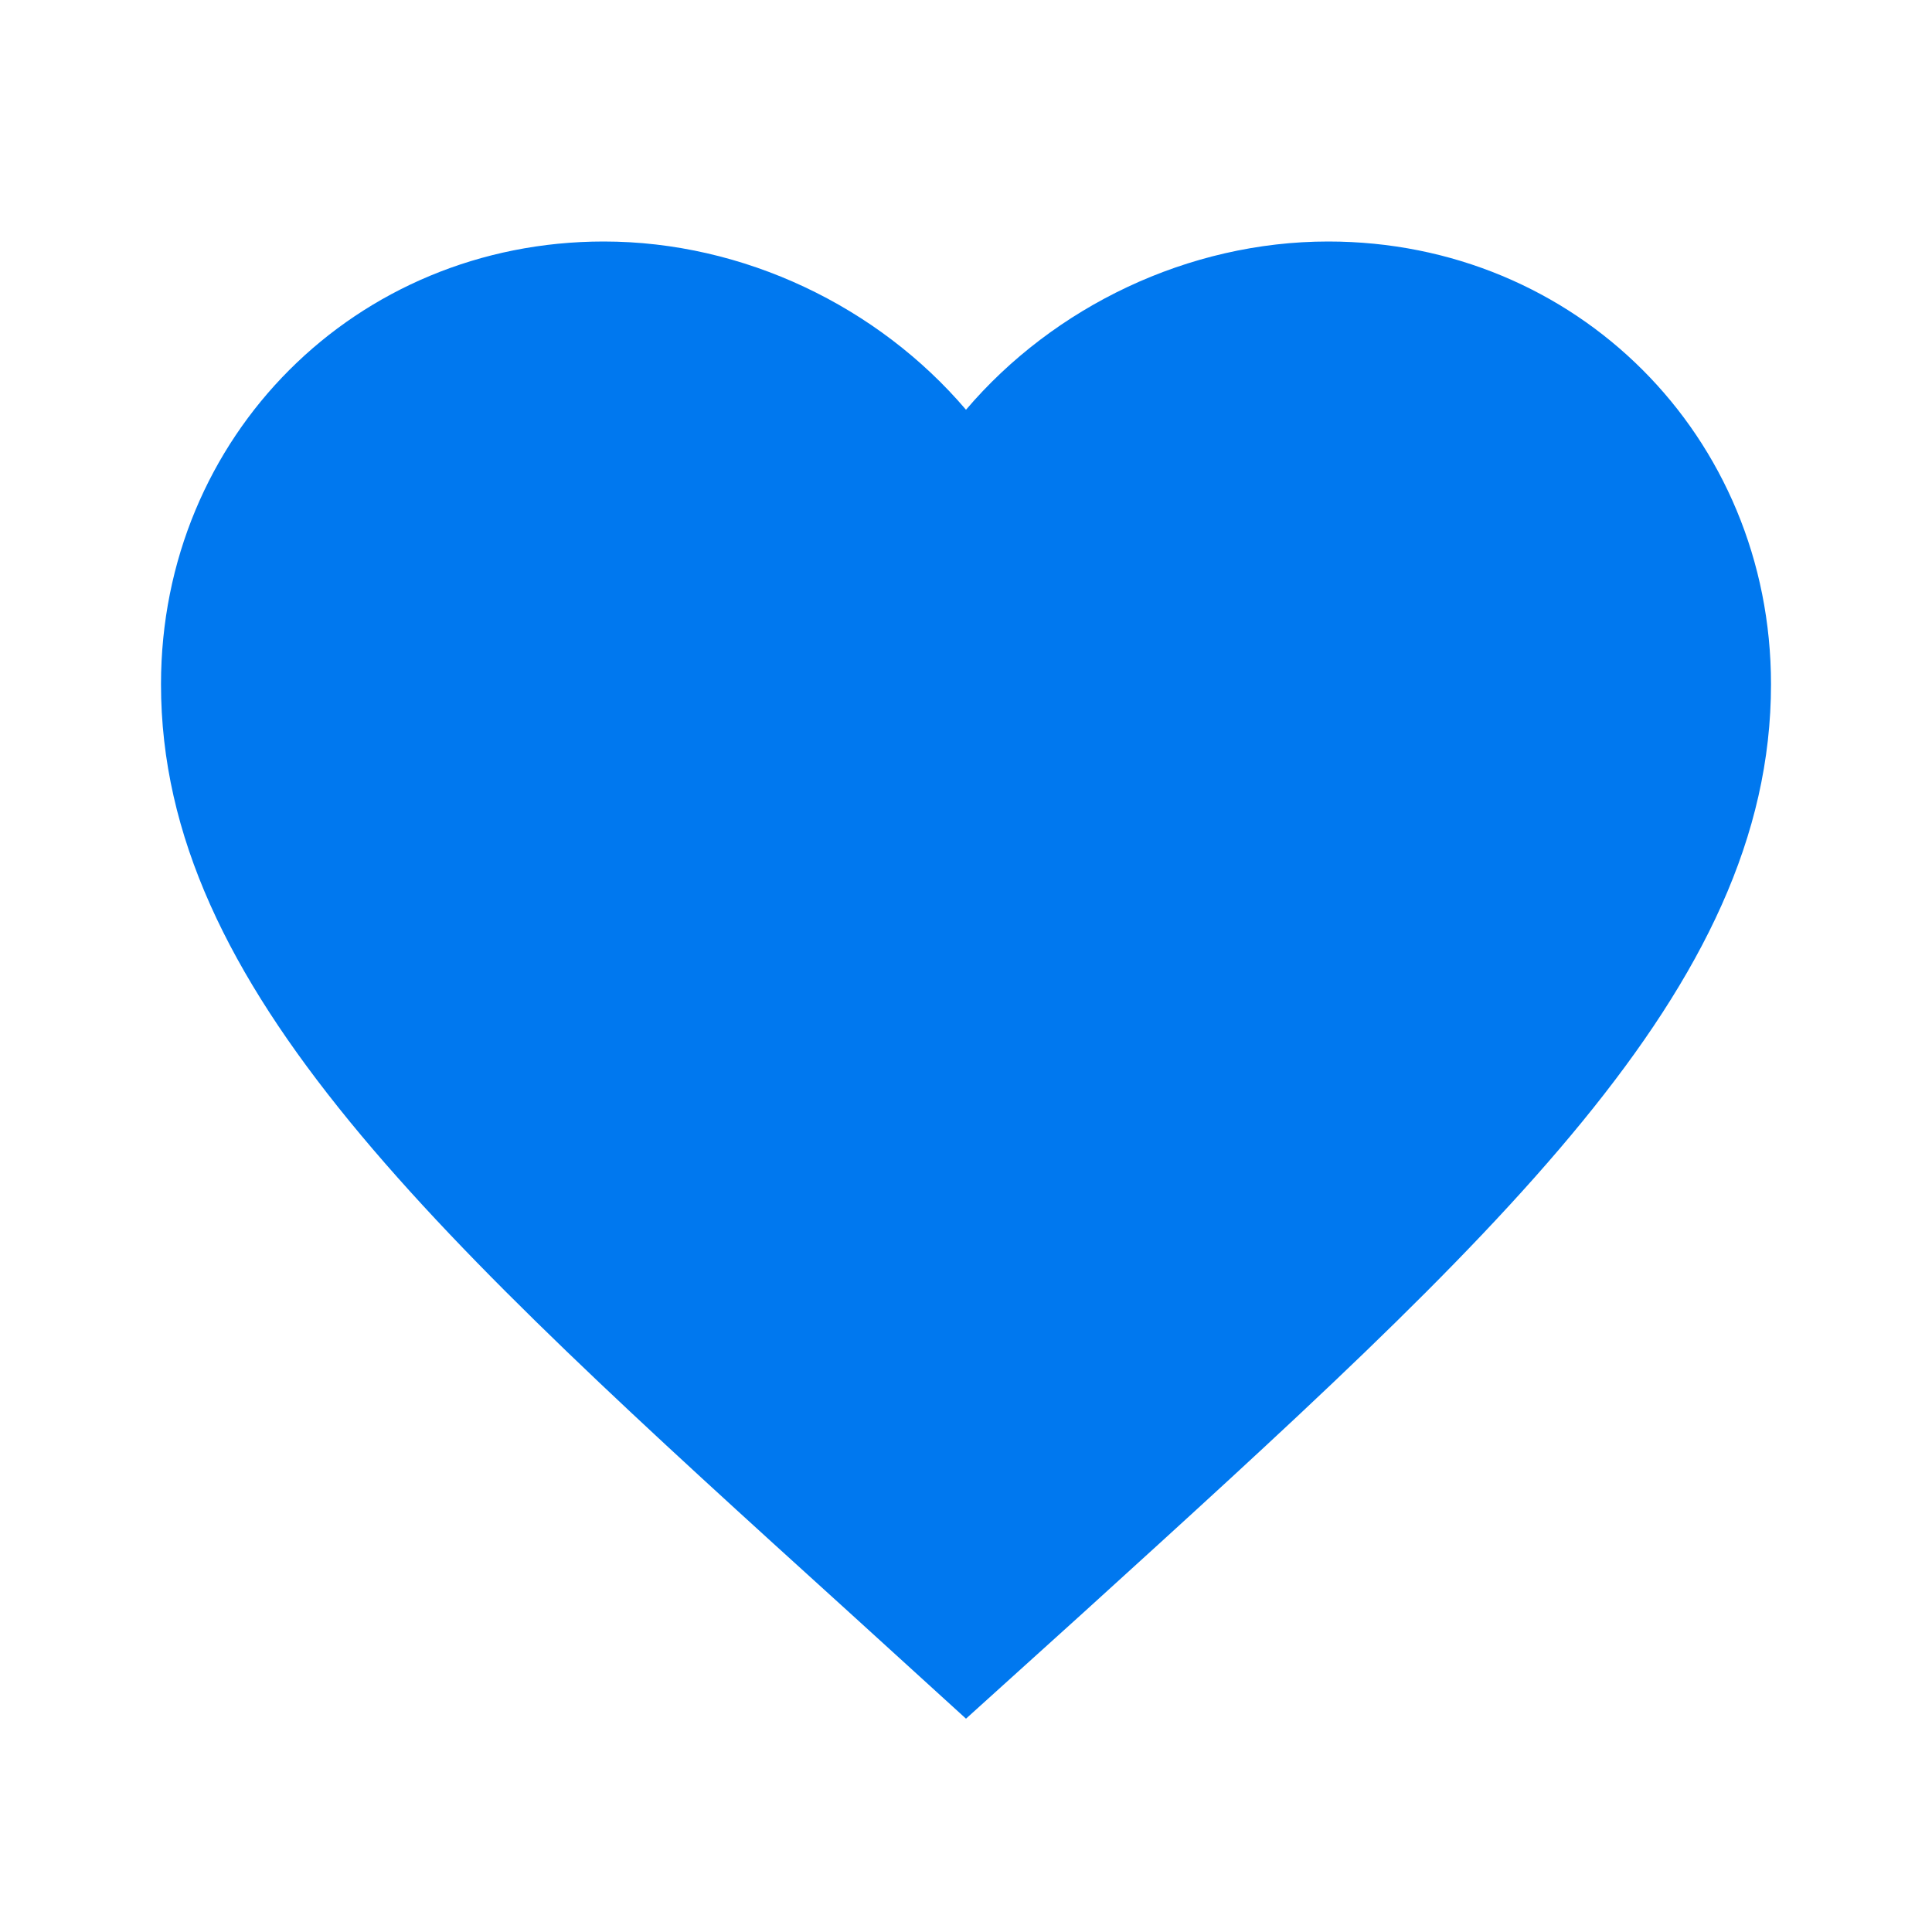
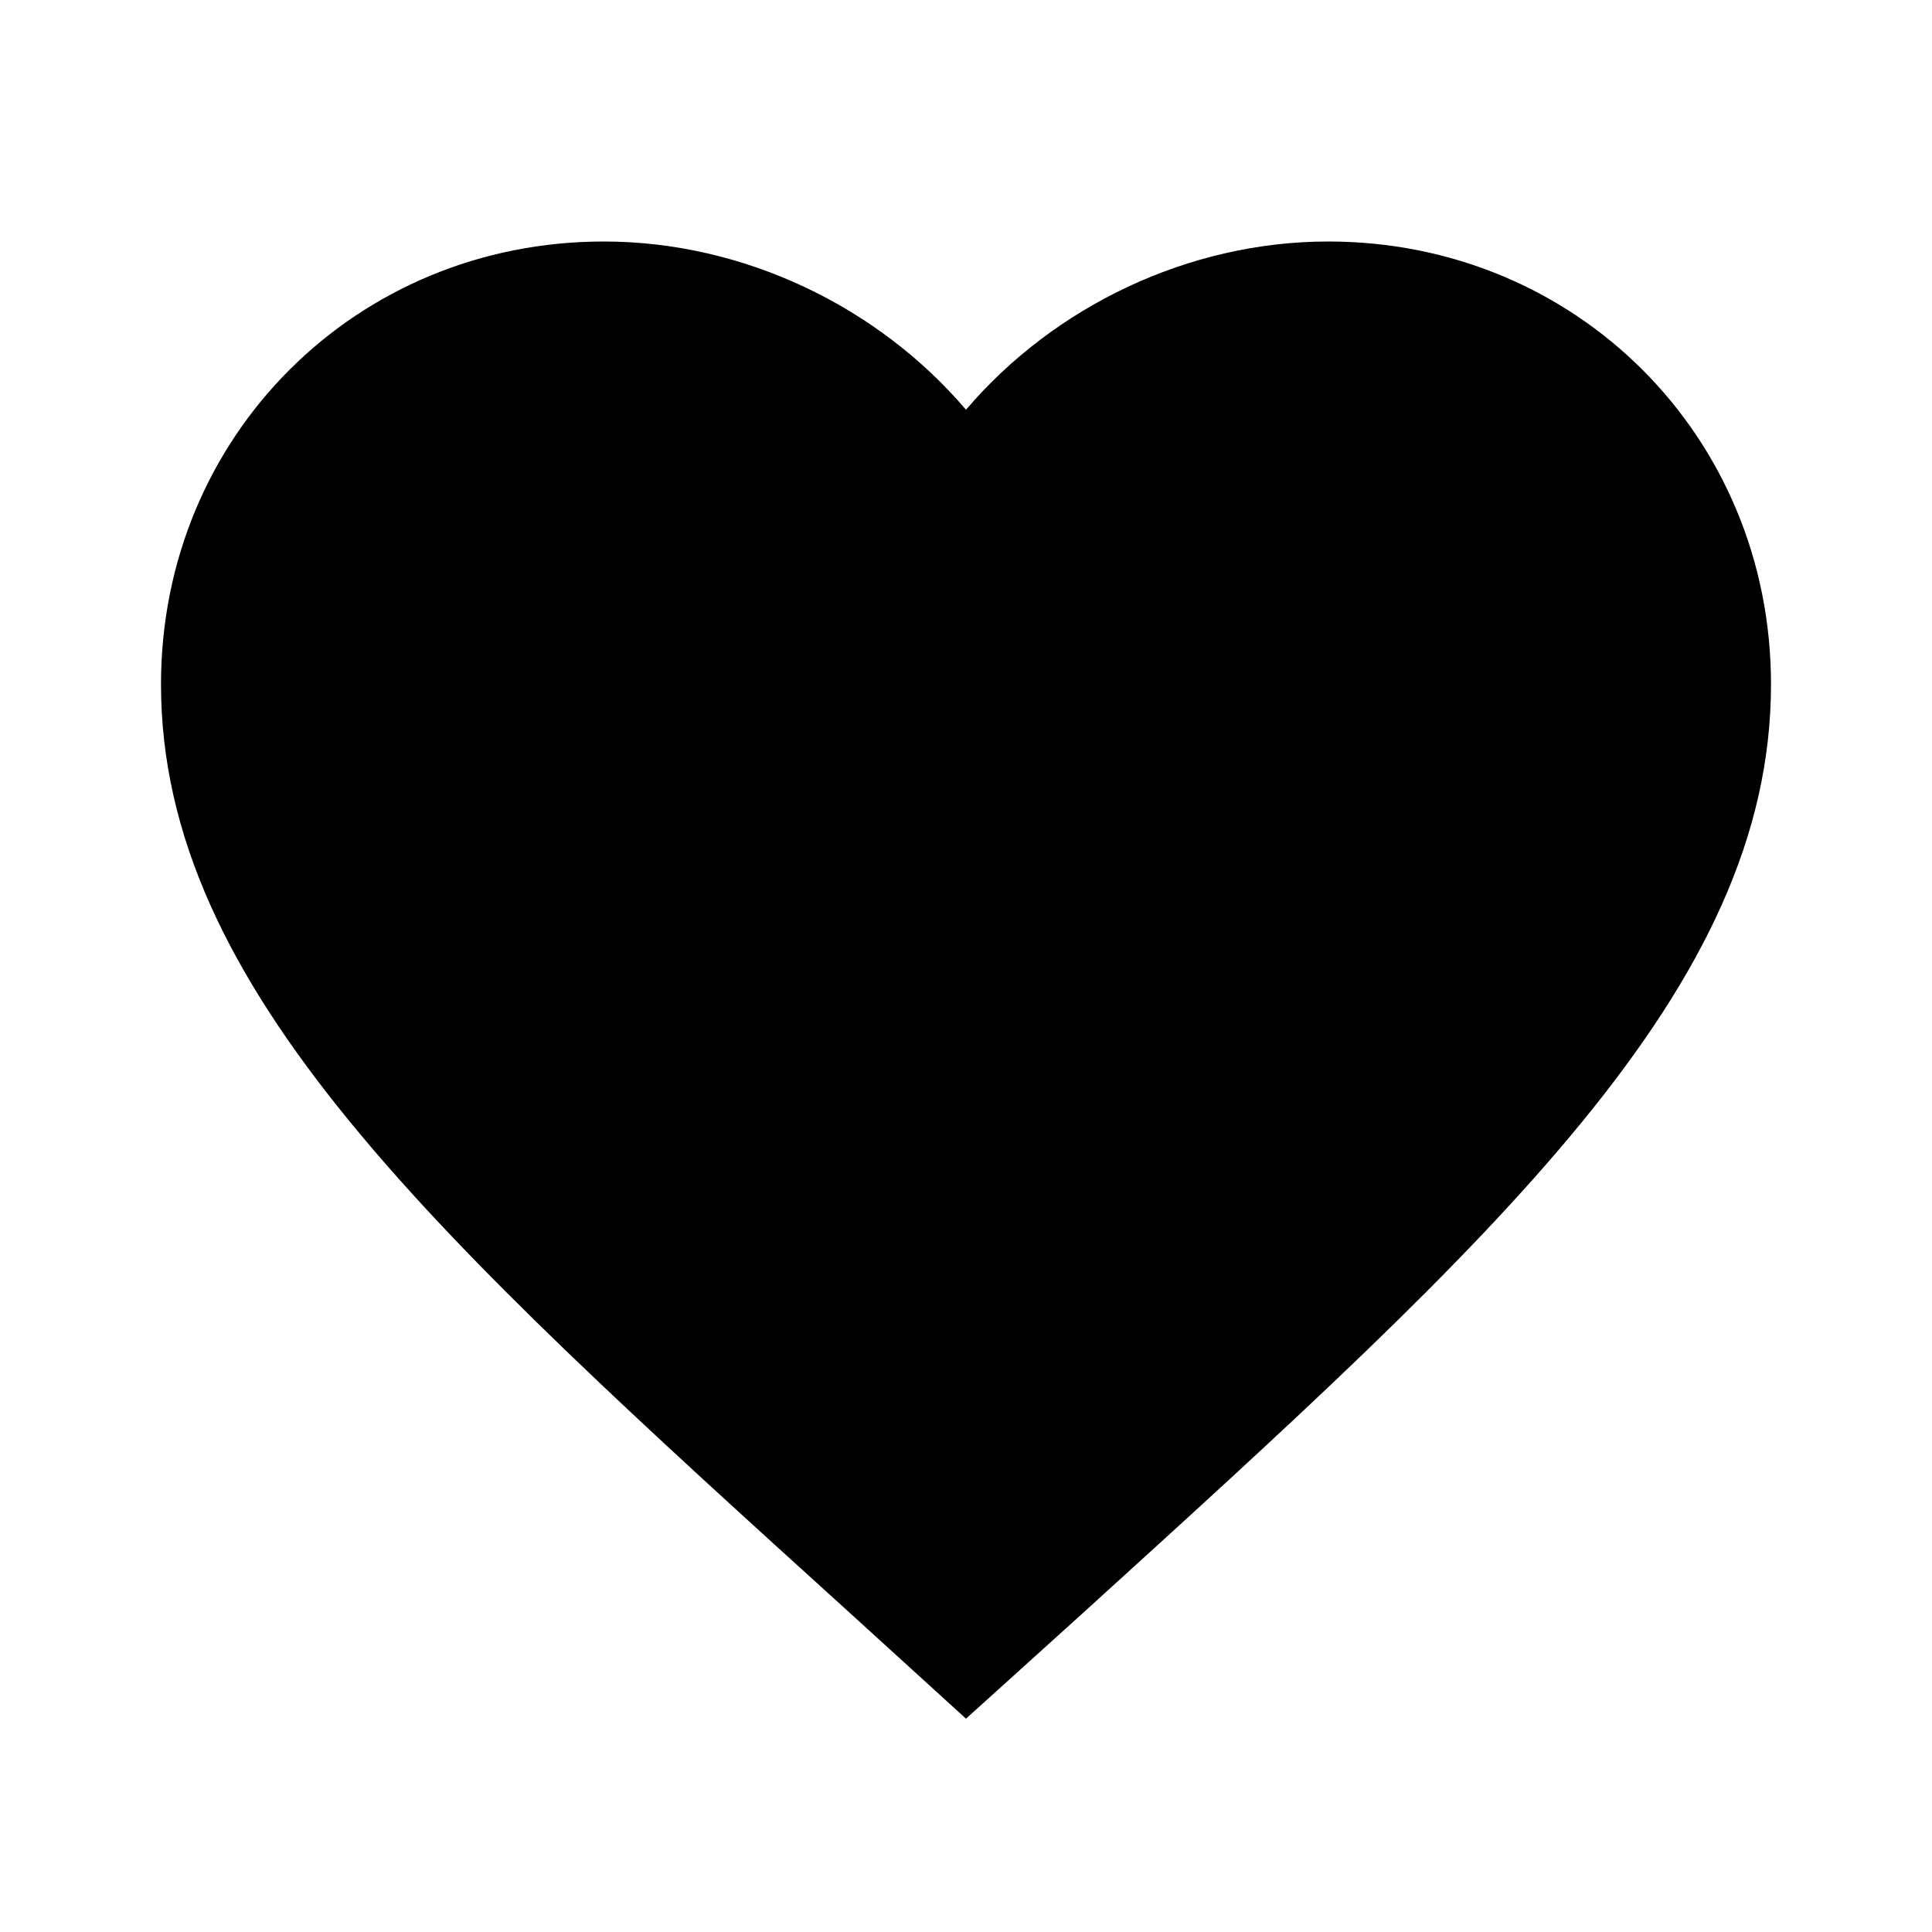
<svg xmlns="http://www.w3.org/2000/svg" width="24" height="24" viewBox="0 0 24 24" fill="none">
-   <path d="M12 21.35L10.55 20.03C5.4 15.36 2 12.28 2 8.5C2 5.42 4.42 3 7.5 3C9.24 3 10.91 3.81 12 5.09C13.09 3.81 14.76 3 16.5 3C19.58 3 22 5.42 22 8.5C22 12.28 18.6 15.36 13.45 20.04L12 21.35Z" fill="#0078EF" />
+   <path d="M12 21.35L10.55 20.03C5.4 15.36 2 12.28 2 8.5C2 5.42 4.42 3 7.5 3C9.24 3 10.91 3.81 12 5.09C13.09 3.81 14.76 3 16.5 3C19.58 3 22 5.42 22 8.5C22 12.28 18.6 15.36 13.45 20.04L12 21.35Z" fill="currentColor" />
</svg>
